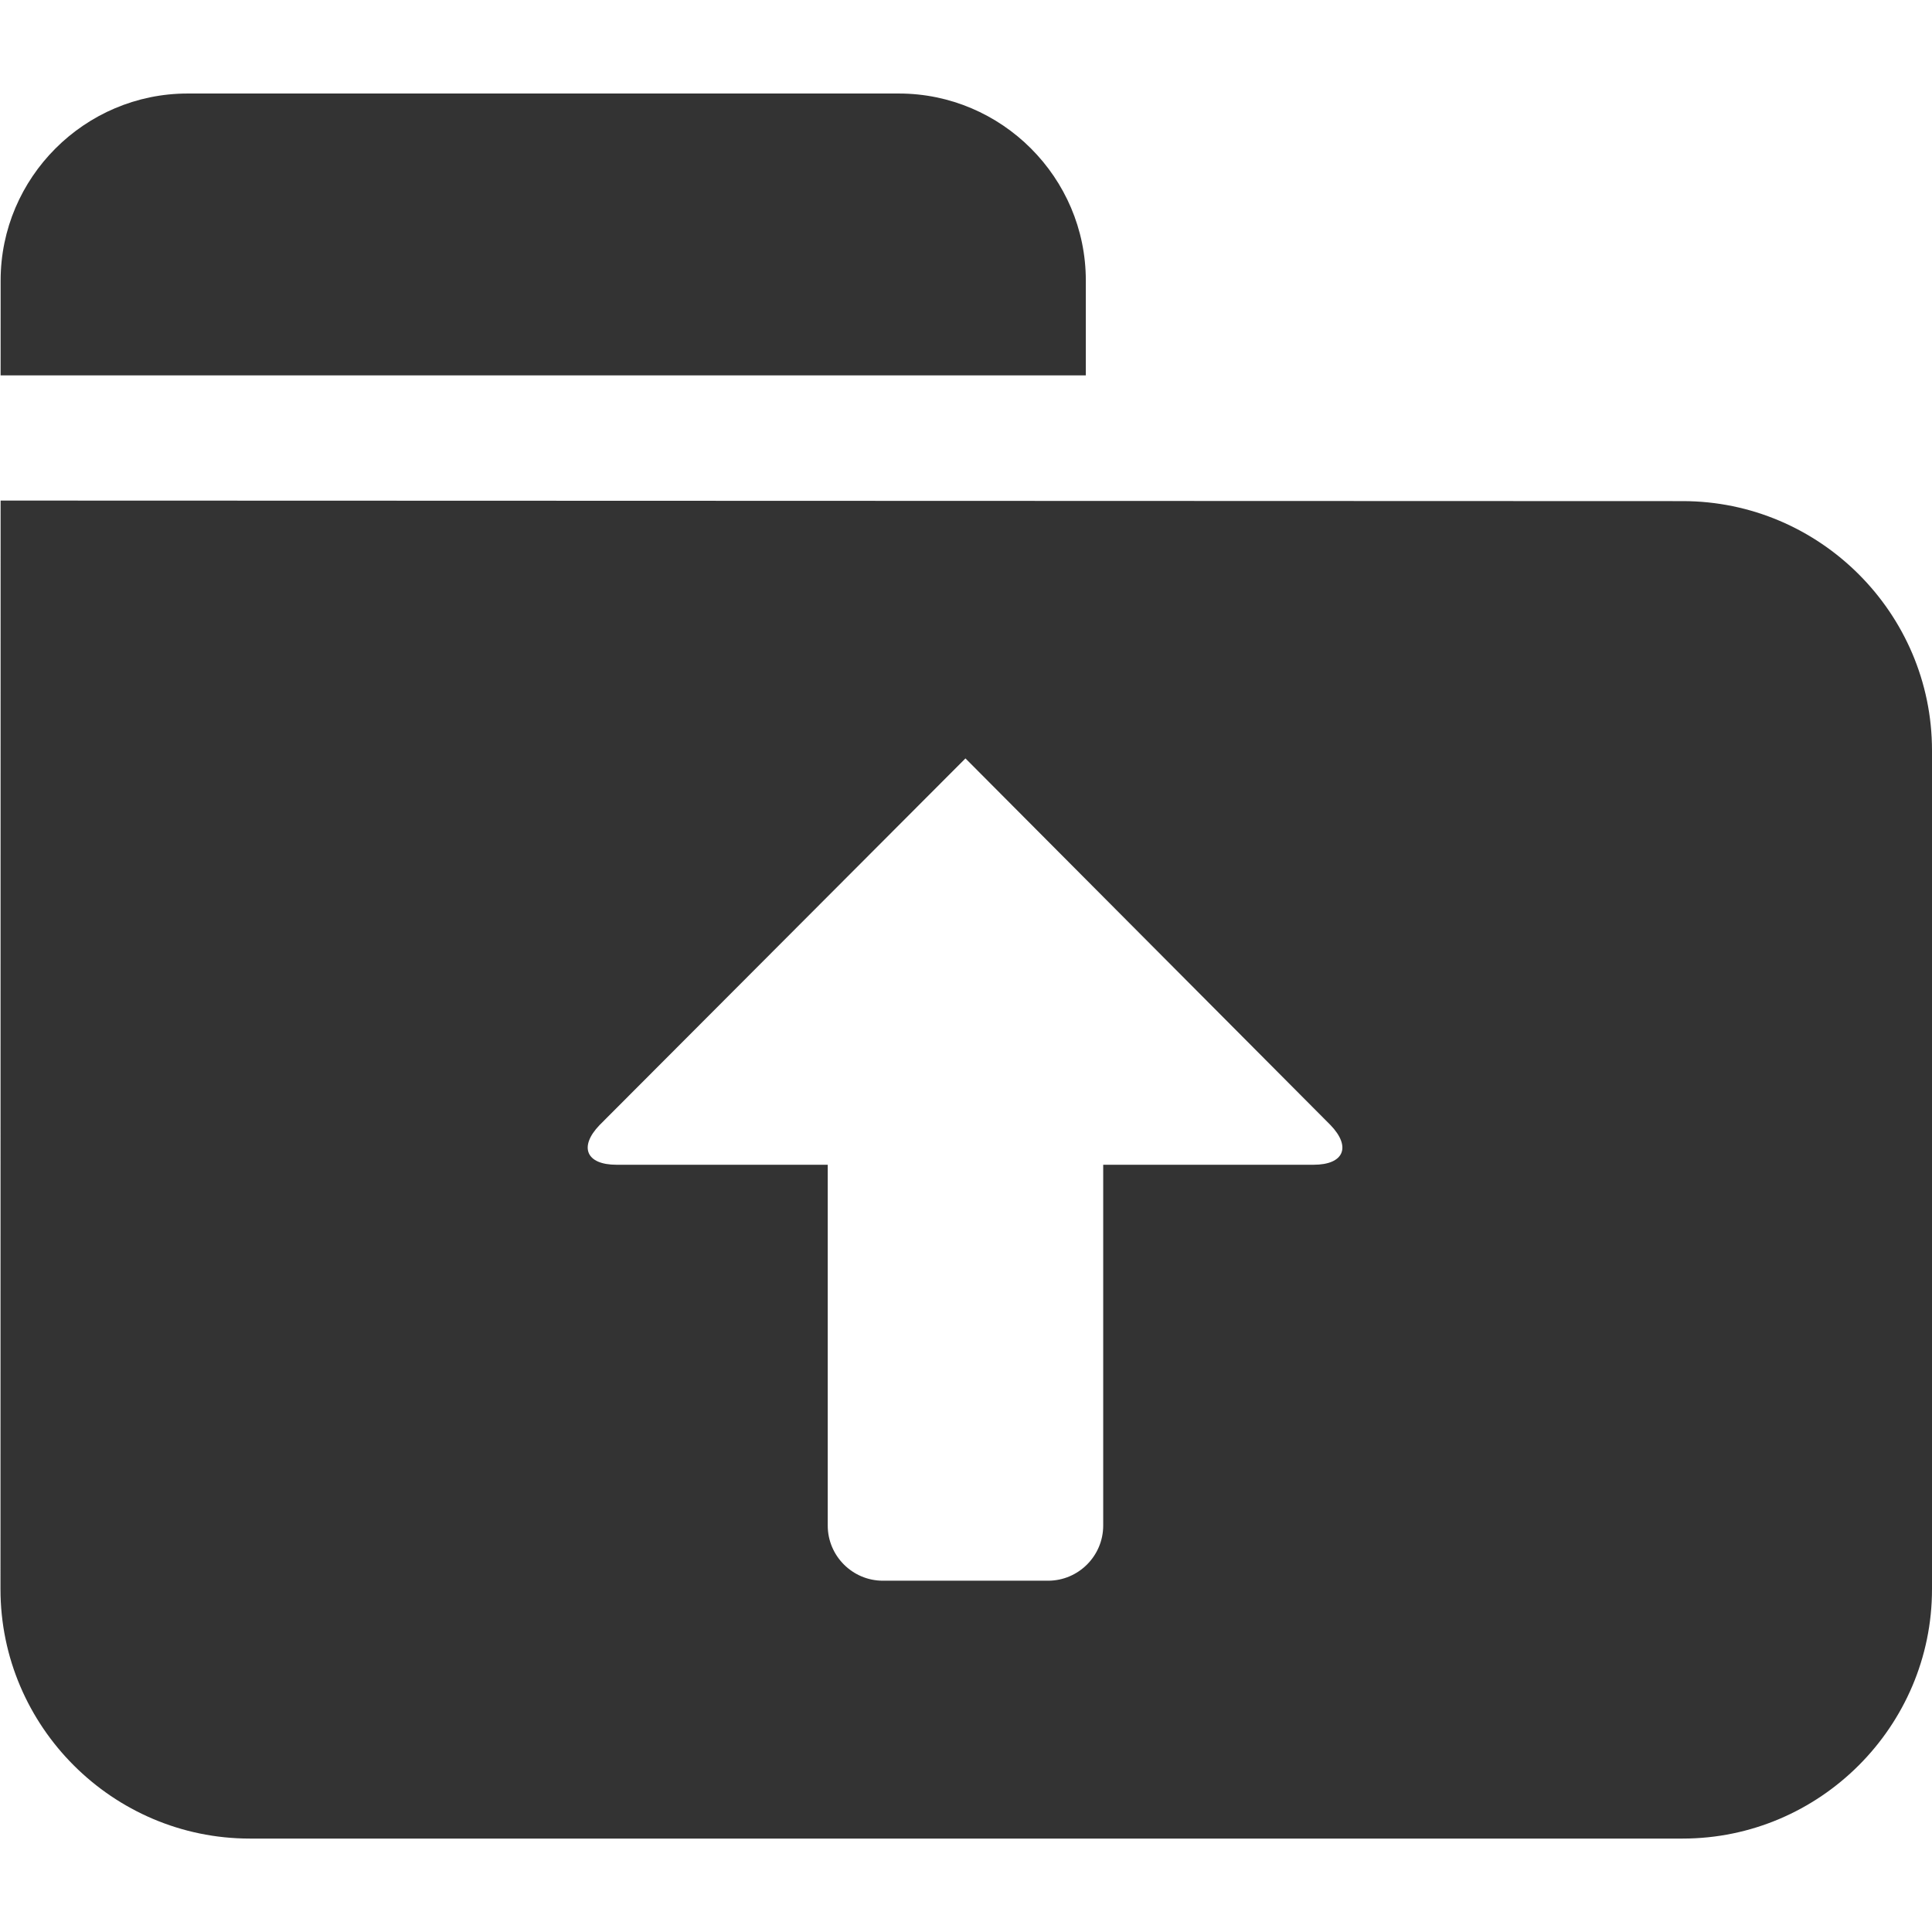
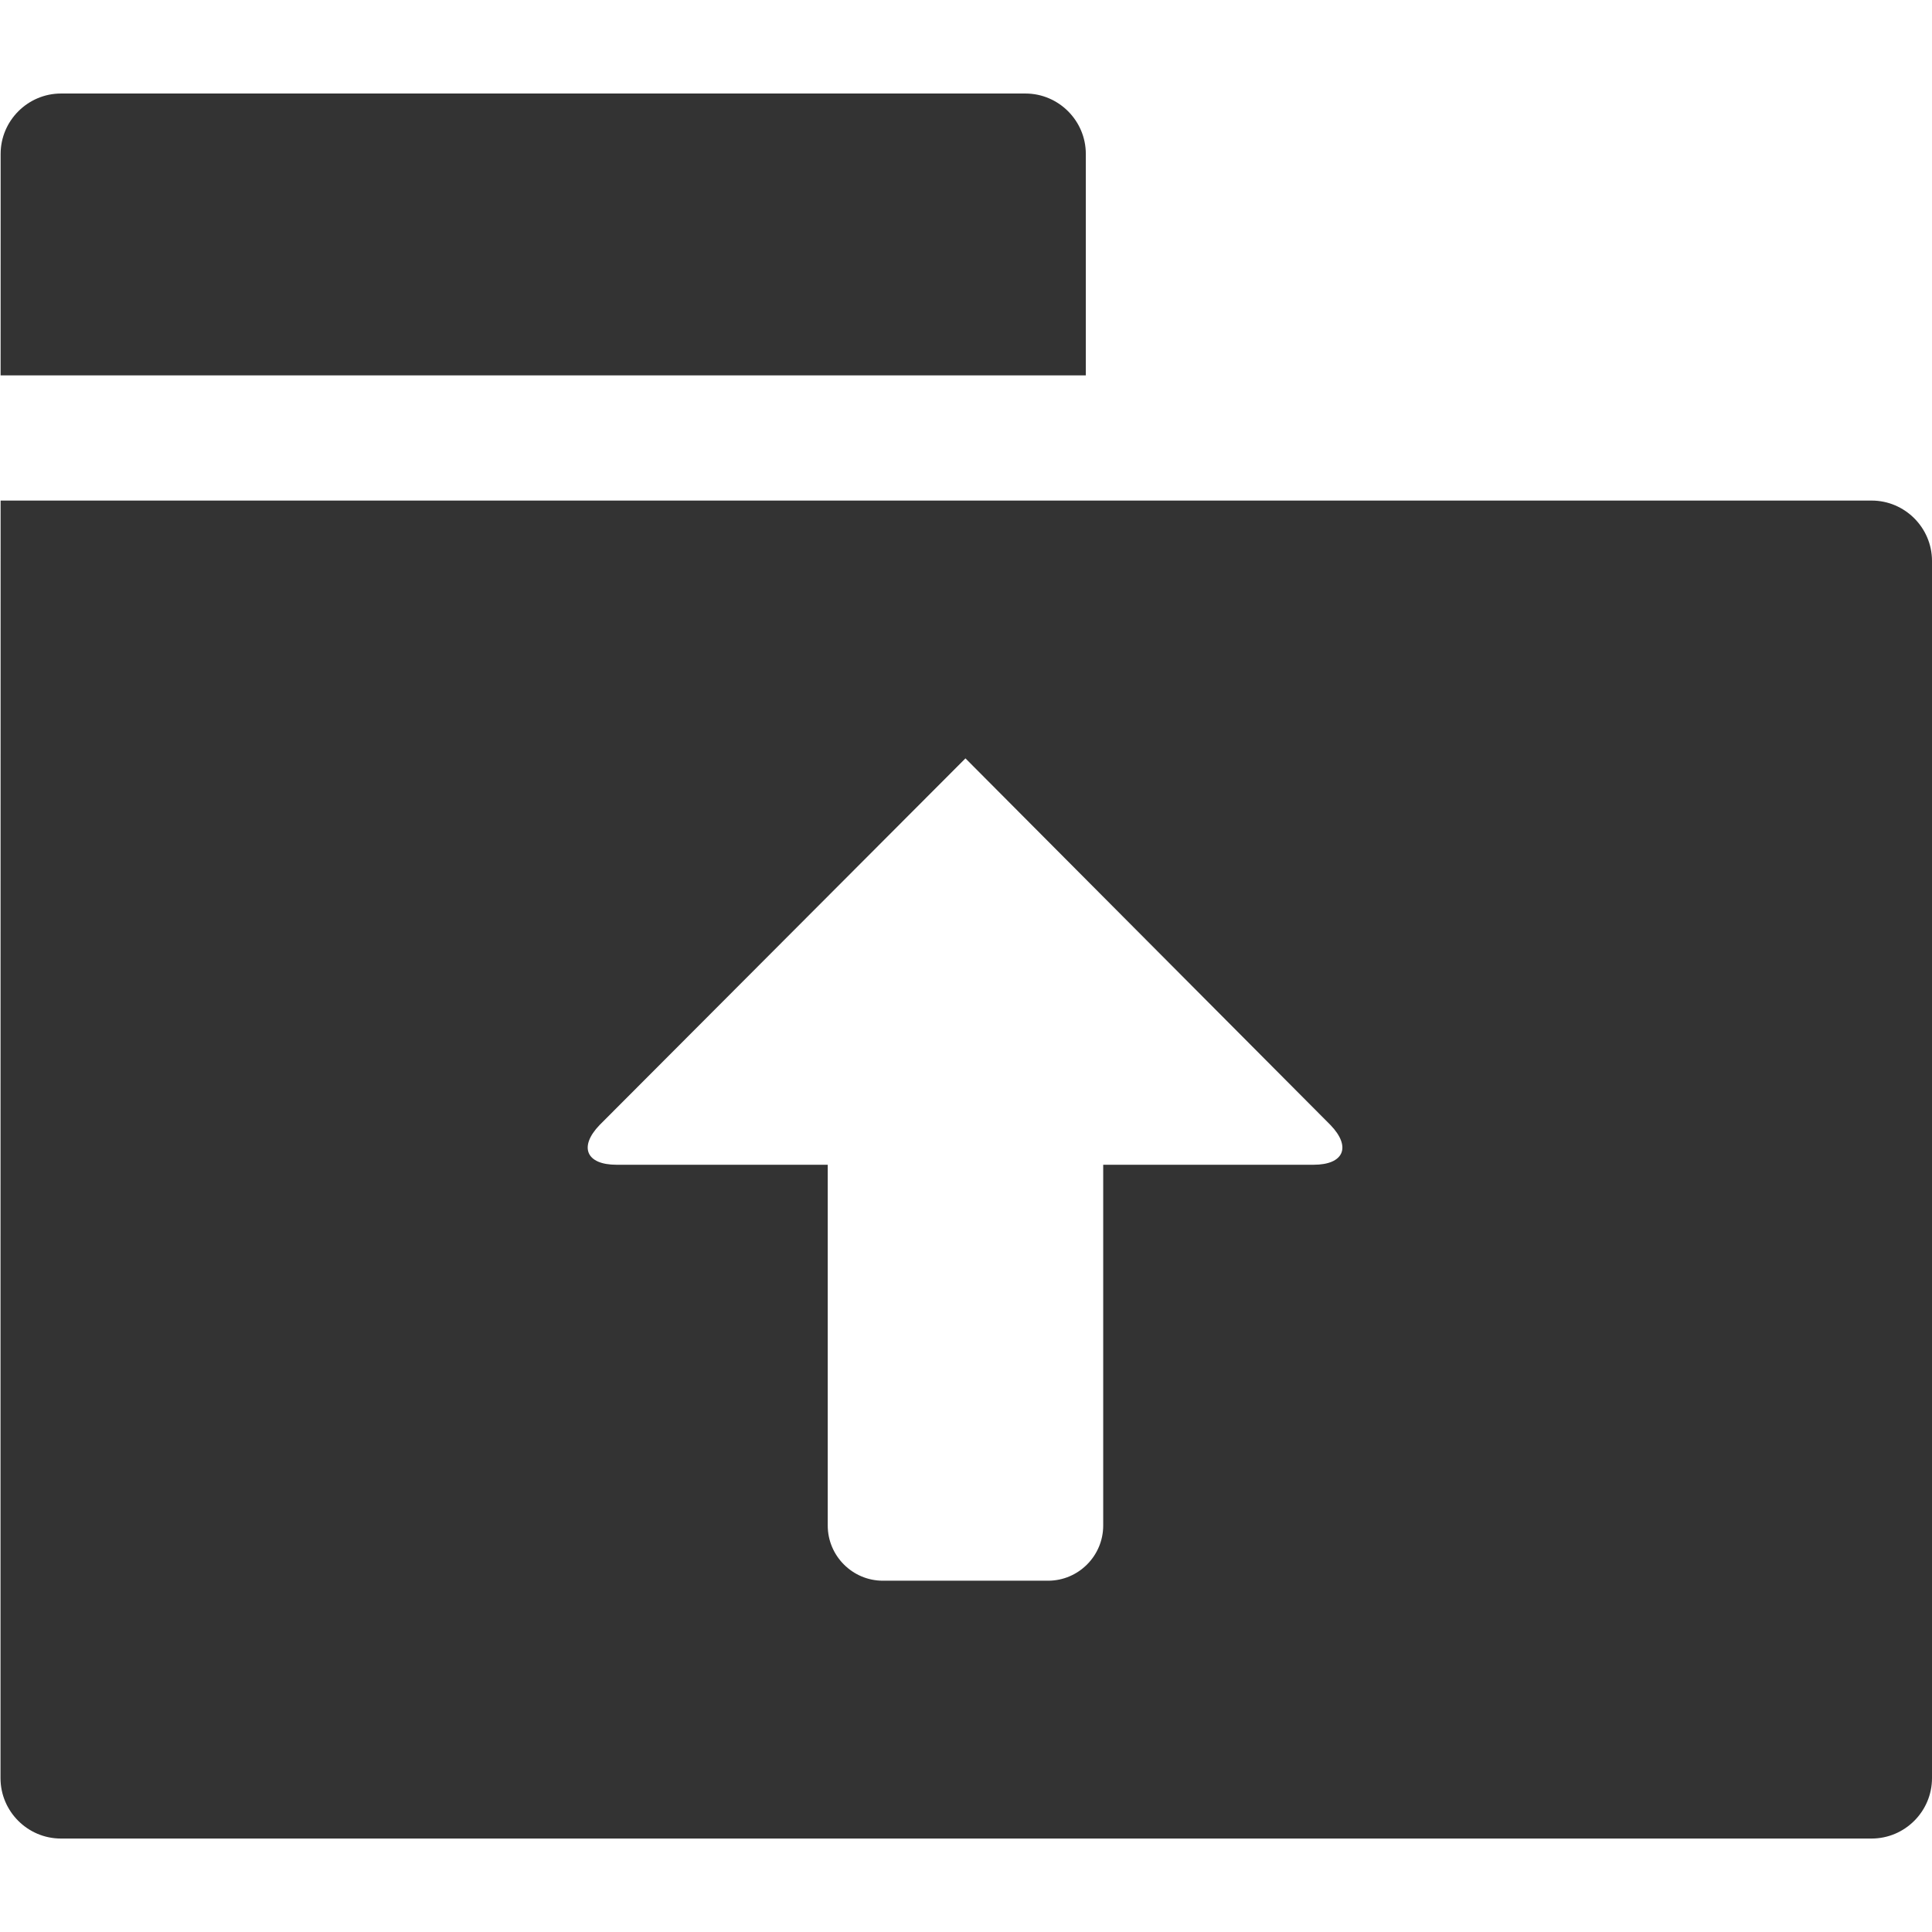
<svg xmlns="http://www.w3.org/2000/svg" version="1.1" id="icon-m-email-directory-outgoing-layer" x="0px" y="0px" width="64px" height="64px" viewBox="0 0 64 64" style="enable-background:new 0 0 64 64;" xml:space="preserve">
  <g id="icon-m-email-directory-outgoing">
    <rect style="fill:none;" width="64" height="64" />
-     <path style="fill:#333333;" d="M55.741,16.6L0.02,16.582L0.016,52.645c0,4.543,3.716,8.26,8.258,8.26h47.467   c4.543,0,8.259-3.717,8.259-8.26V24.857C64,20.314,60.284,16.6,55.741,16.6z M43.515,38.584h-6.97v11.954   c0,1.004-0.821,1.825-1.825,1.825h-5.475c-1.004,0-1.825-0.821-1.825-1.825V38.584h-6.998c-1.004,0-1.256-0.592-0.56-1.315   l12.12-12.146l12.092,12.146C44.771,37.992,44.519,38.584,43.515,38.584z" />
-     <path style="fill:#333333;" d="M35.969,9.289c0-3.406-2.787-6.191-6.192-6.191H6.214c-3.408,0-6.193,2.785-6.193,6.191L0.02,12.434   h35.949V9.289z" />
+     <path style="fill:#333333;" d="M35.969,5.098c0-1.1-0.9-2-2-2H2.021c-1.1,0-2,0.9-2,2L0.02,12.434h35.949V5.098z" />
+     <path style="fill:#333333;" d="M62,16.582H0.02c0,0-0.003,25.174-0.003,25.177v17.145c0,1.101,0.899,2,2,2H62c1.1,0,2-0.899,2-2   V18.582C64,17.481,63.1,16.582,62,16.582z M43.515,38.584h-6.97v11.953c0,1.004-0.821,1.826-1.825,1.826h-5.475   c-1.004,0-1.825-0.822-1.825-1.826V38.584h-6.998c-1.004,0-1.256-0.593-0.56-1.316l12.12-12.146l12.092,12.146   C44.771,37.991,44.519,38.584,43.515,38.584z" />
  </g>
</svg>
